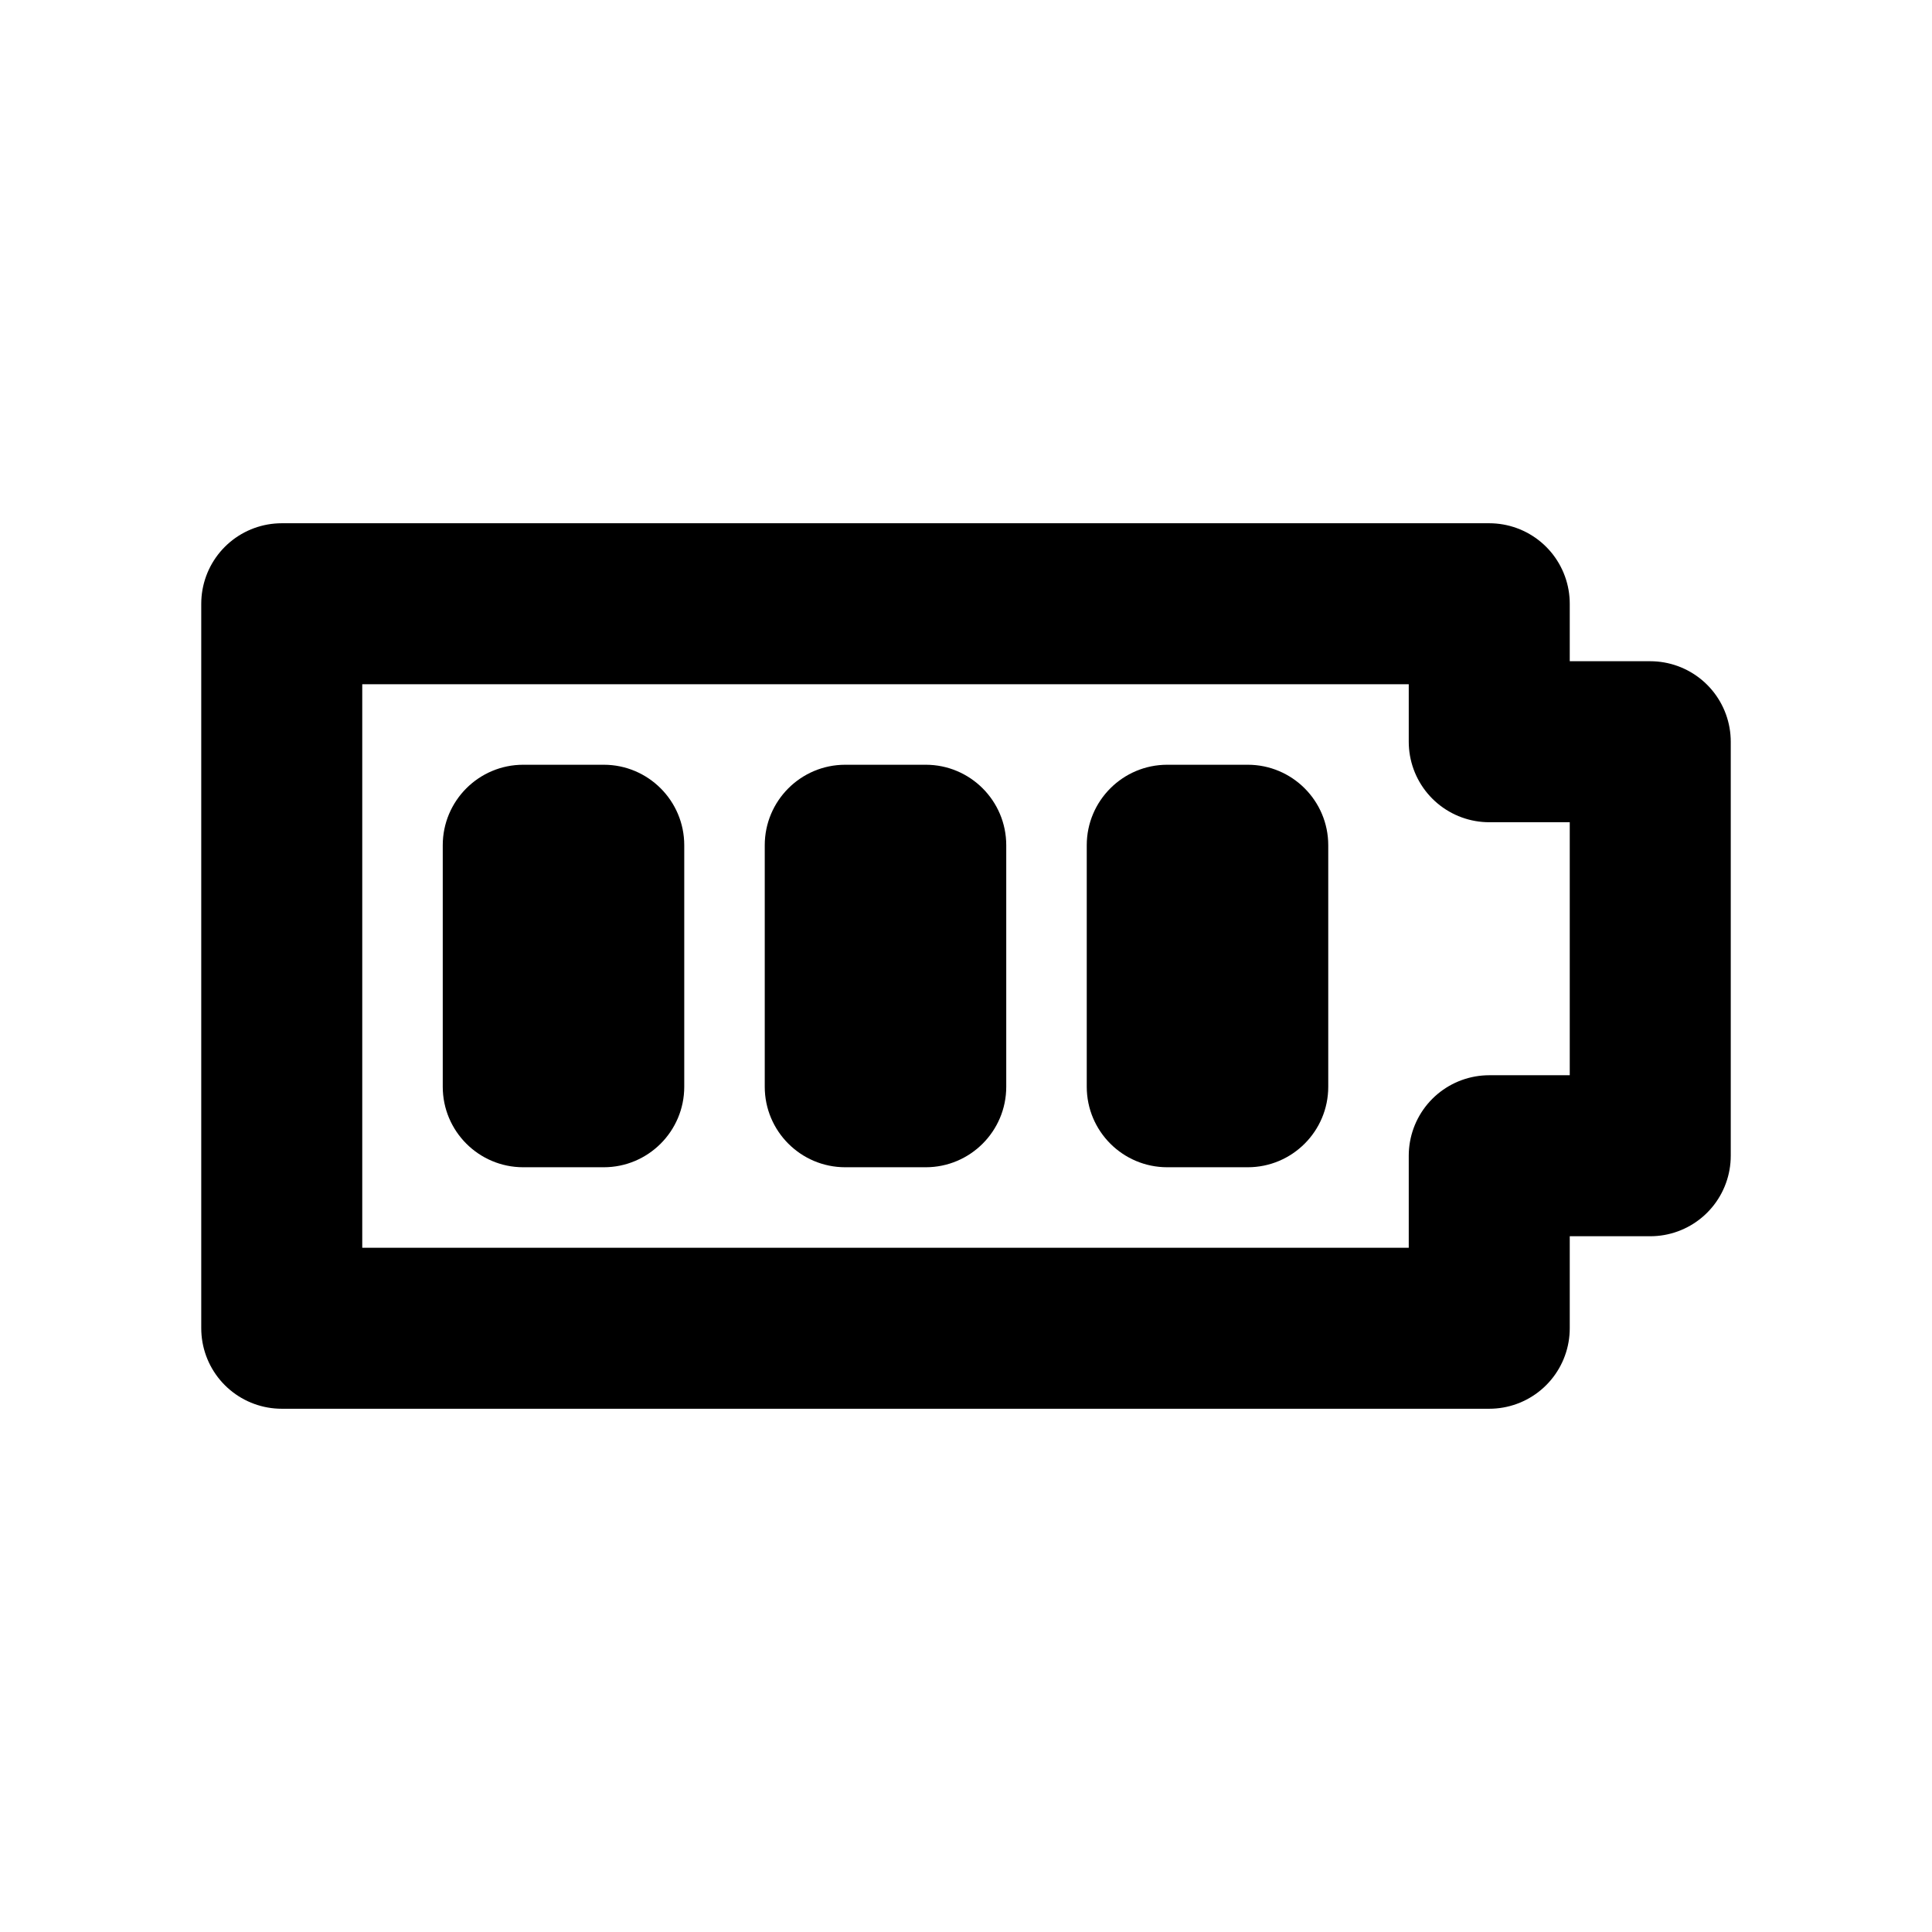
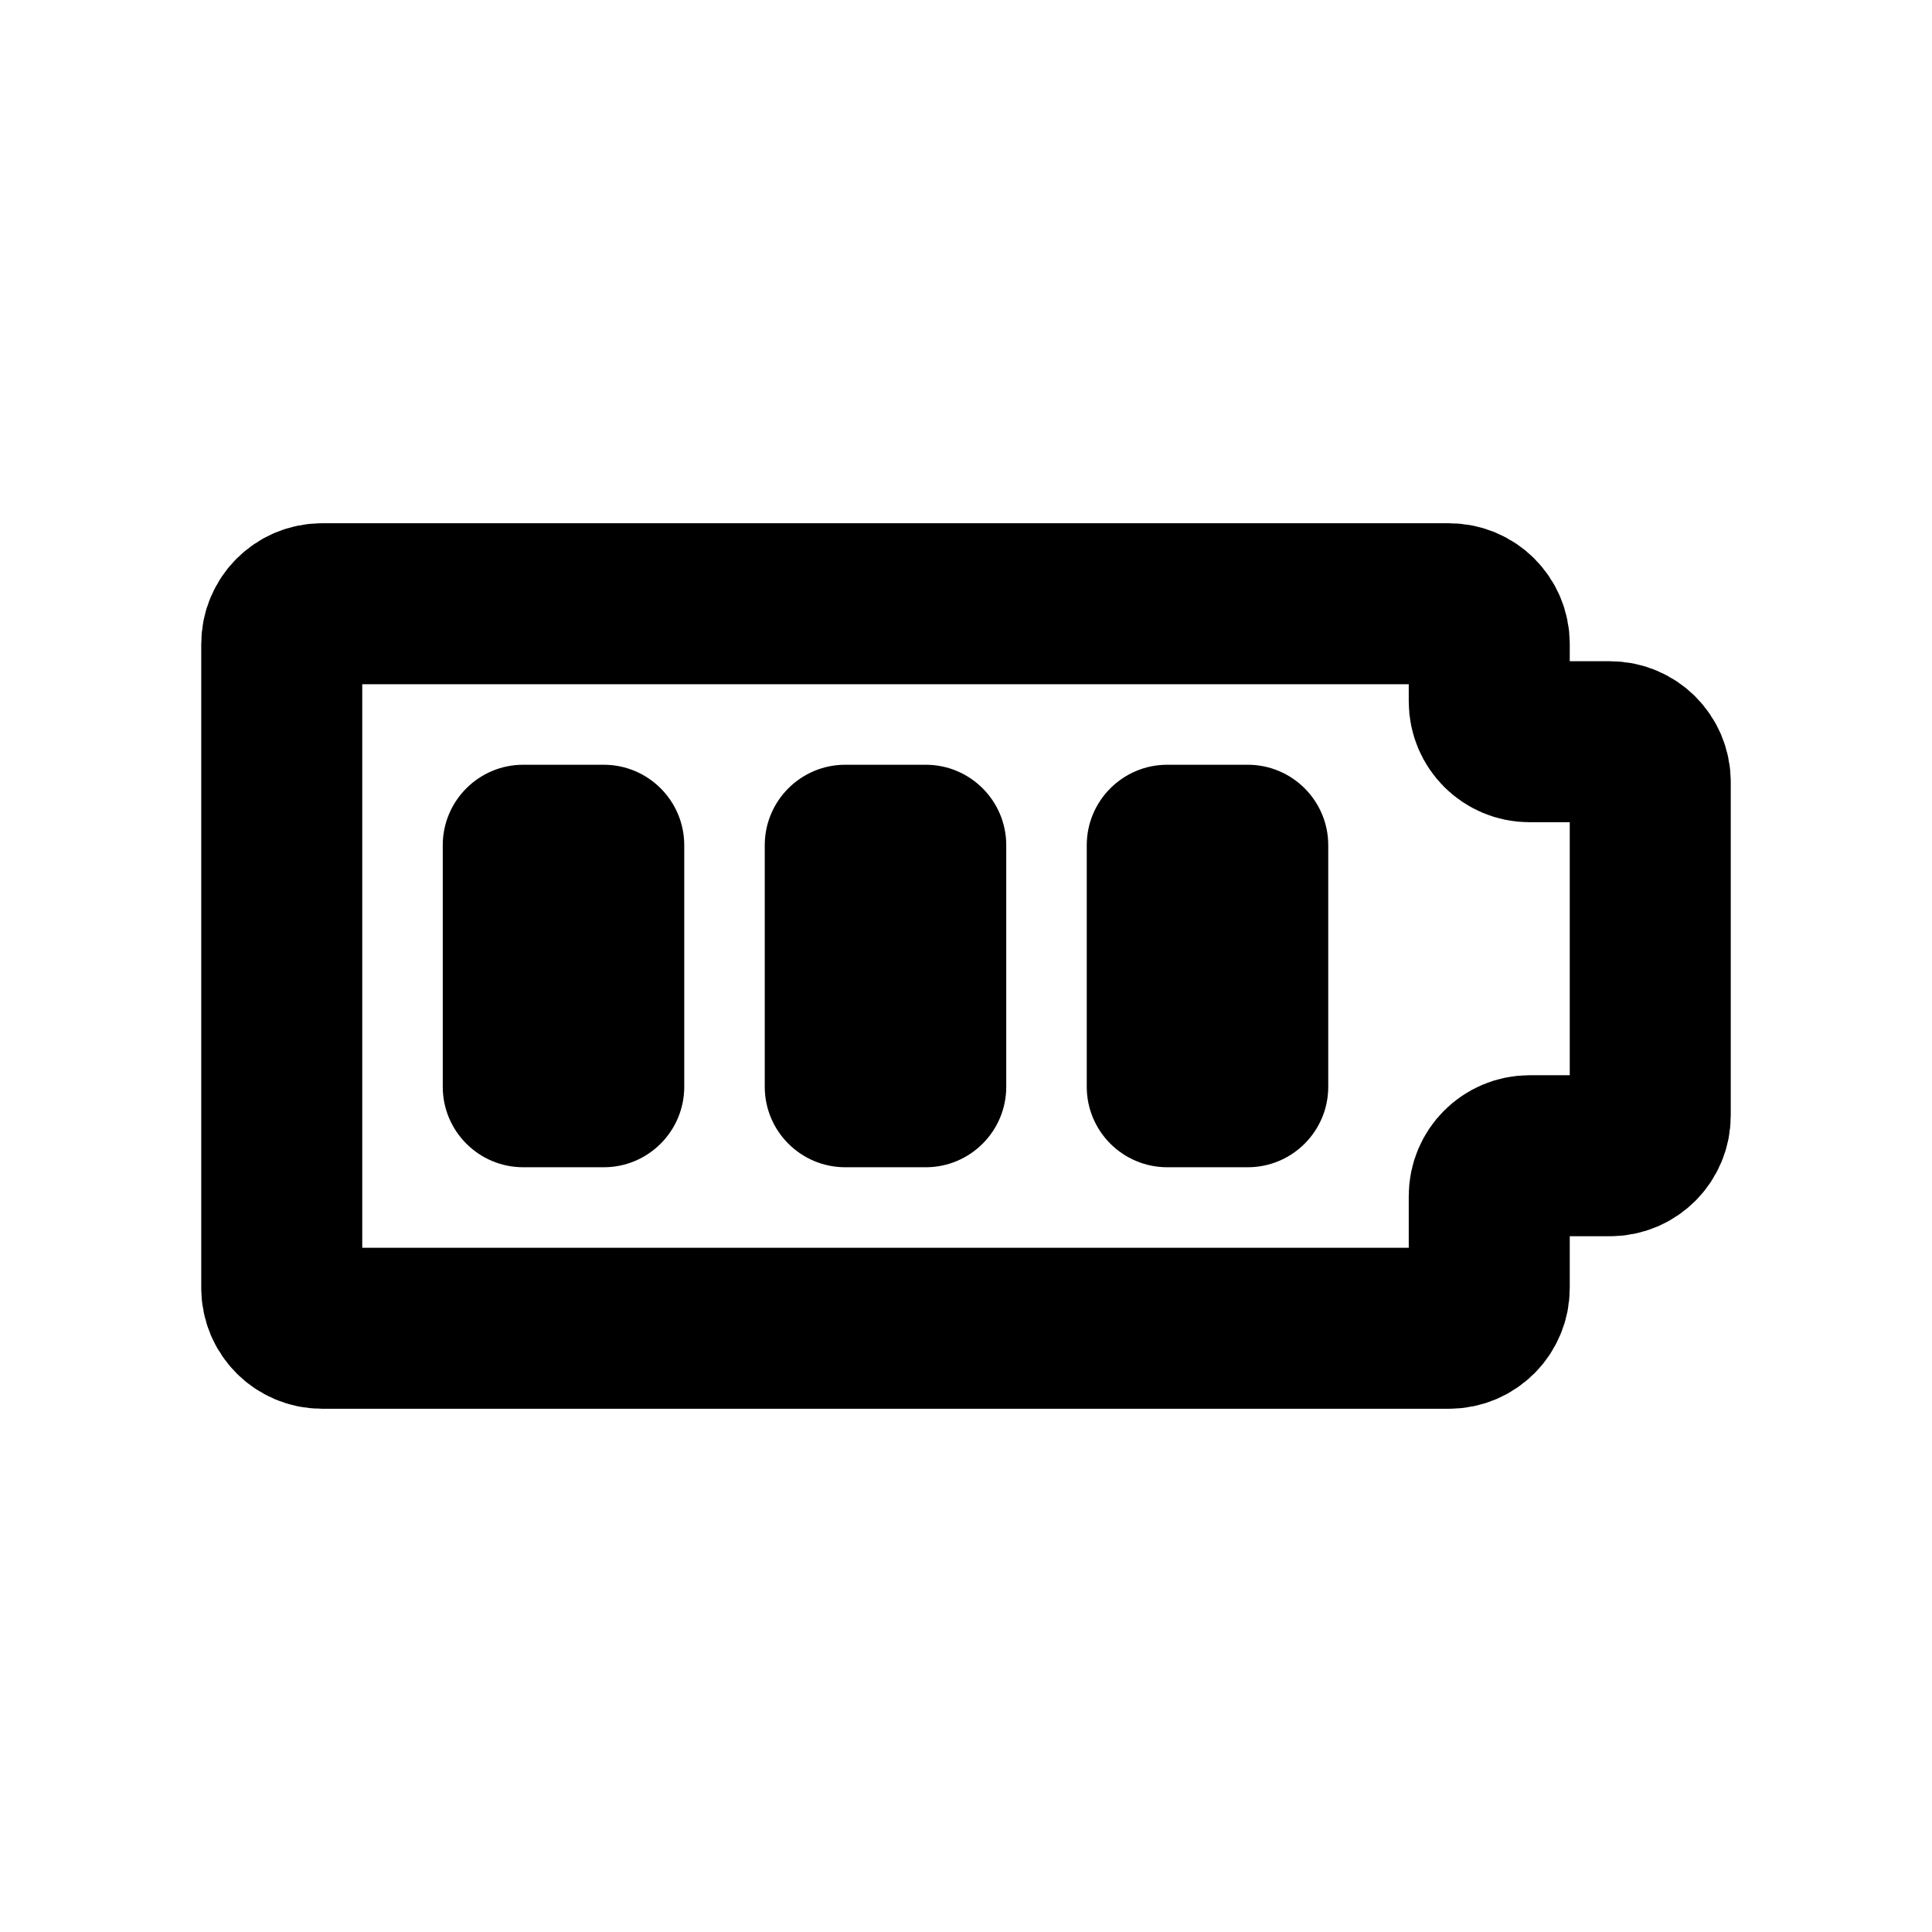
<svg xmlns="http://www.w3.org/2000/svg" width="24" height="24" viewBox="0 0 24 24" fill="none">
-   <path d="M18.5 7.5L3.5 7.5V16.5L18.5 16.5V14.357H20.5V9.214H18.5V7.5Z" stroke="black" stroke-width="2" stroke-linecap="round" stroke-linejoin="round" />
+   <path d="M18 7.5L4 7.5C3.724 7.5 3.5 7.724 3.5 8V16C3.5 16.276 3.724 16.5 4 16.5L18 16.5C18.276 16.5 18.5 16.276 18.5 16V14.857C18.5 14.581 18.724 14.357 19 14.357H20C20.276 14.357 20.5 14.133 20.5 13.857V9.714C20.5 9.438 20.276 9.214 20 9.214H19C18.724 9.214 18.5 8.99 18.5 8.714V8C18.5 7.724 18.276 7.5 18 7.5Z" stroke="black" stroke-width="2" stroke-linecap="round" stroke-linejoin="round" />
  <path d="M5.5 10.5C5.5 9.948 5.948 9.5 6.5 9.5H7.5C8.052 9.5 8.5 9.948 8.5 10.5V13.5C8.5 14.052 8.052 14.5 7.5 14.5H6.5C5.948 14.5 5.5 14.052 5.5 13.5V10.5Z" fill="black" />
  <path d="M9.5 10.5C9.5 9.948 9.948 9.5 10.5 9.5H11.5C12.052 9.5 12.5 9.948 12.5 10.5V13.5C12.5 14.052 12.052 14.5 11.5 14.5H10.5C9.948 14.5 9.5 14.052 9.5 13.5V10.5Z" fill="black" />
  <path d="M13.5 10.5C13.5 9.948 13.948 9.5 14.5 9.5H15.5C16.052 9.5 16.5 9.948 16.5 10.5V13.5C16.5 14.052 16.052 14.5 15.5 14.5H14.5C13.948 14.5 13.5 14.052 13.5 13.5V10.5Z" fill="black" />
</svg>
